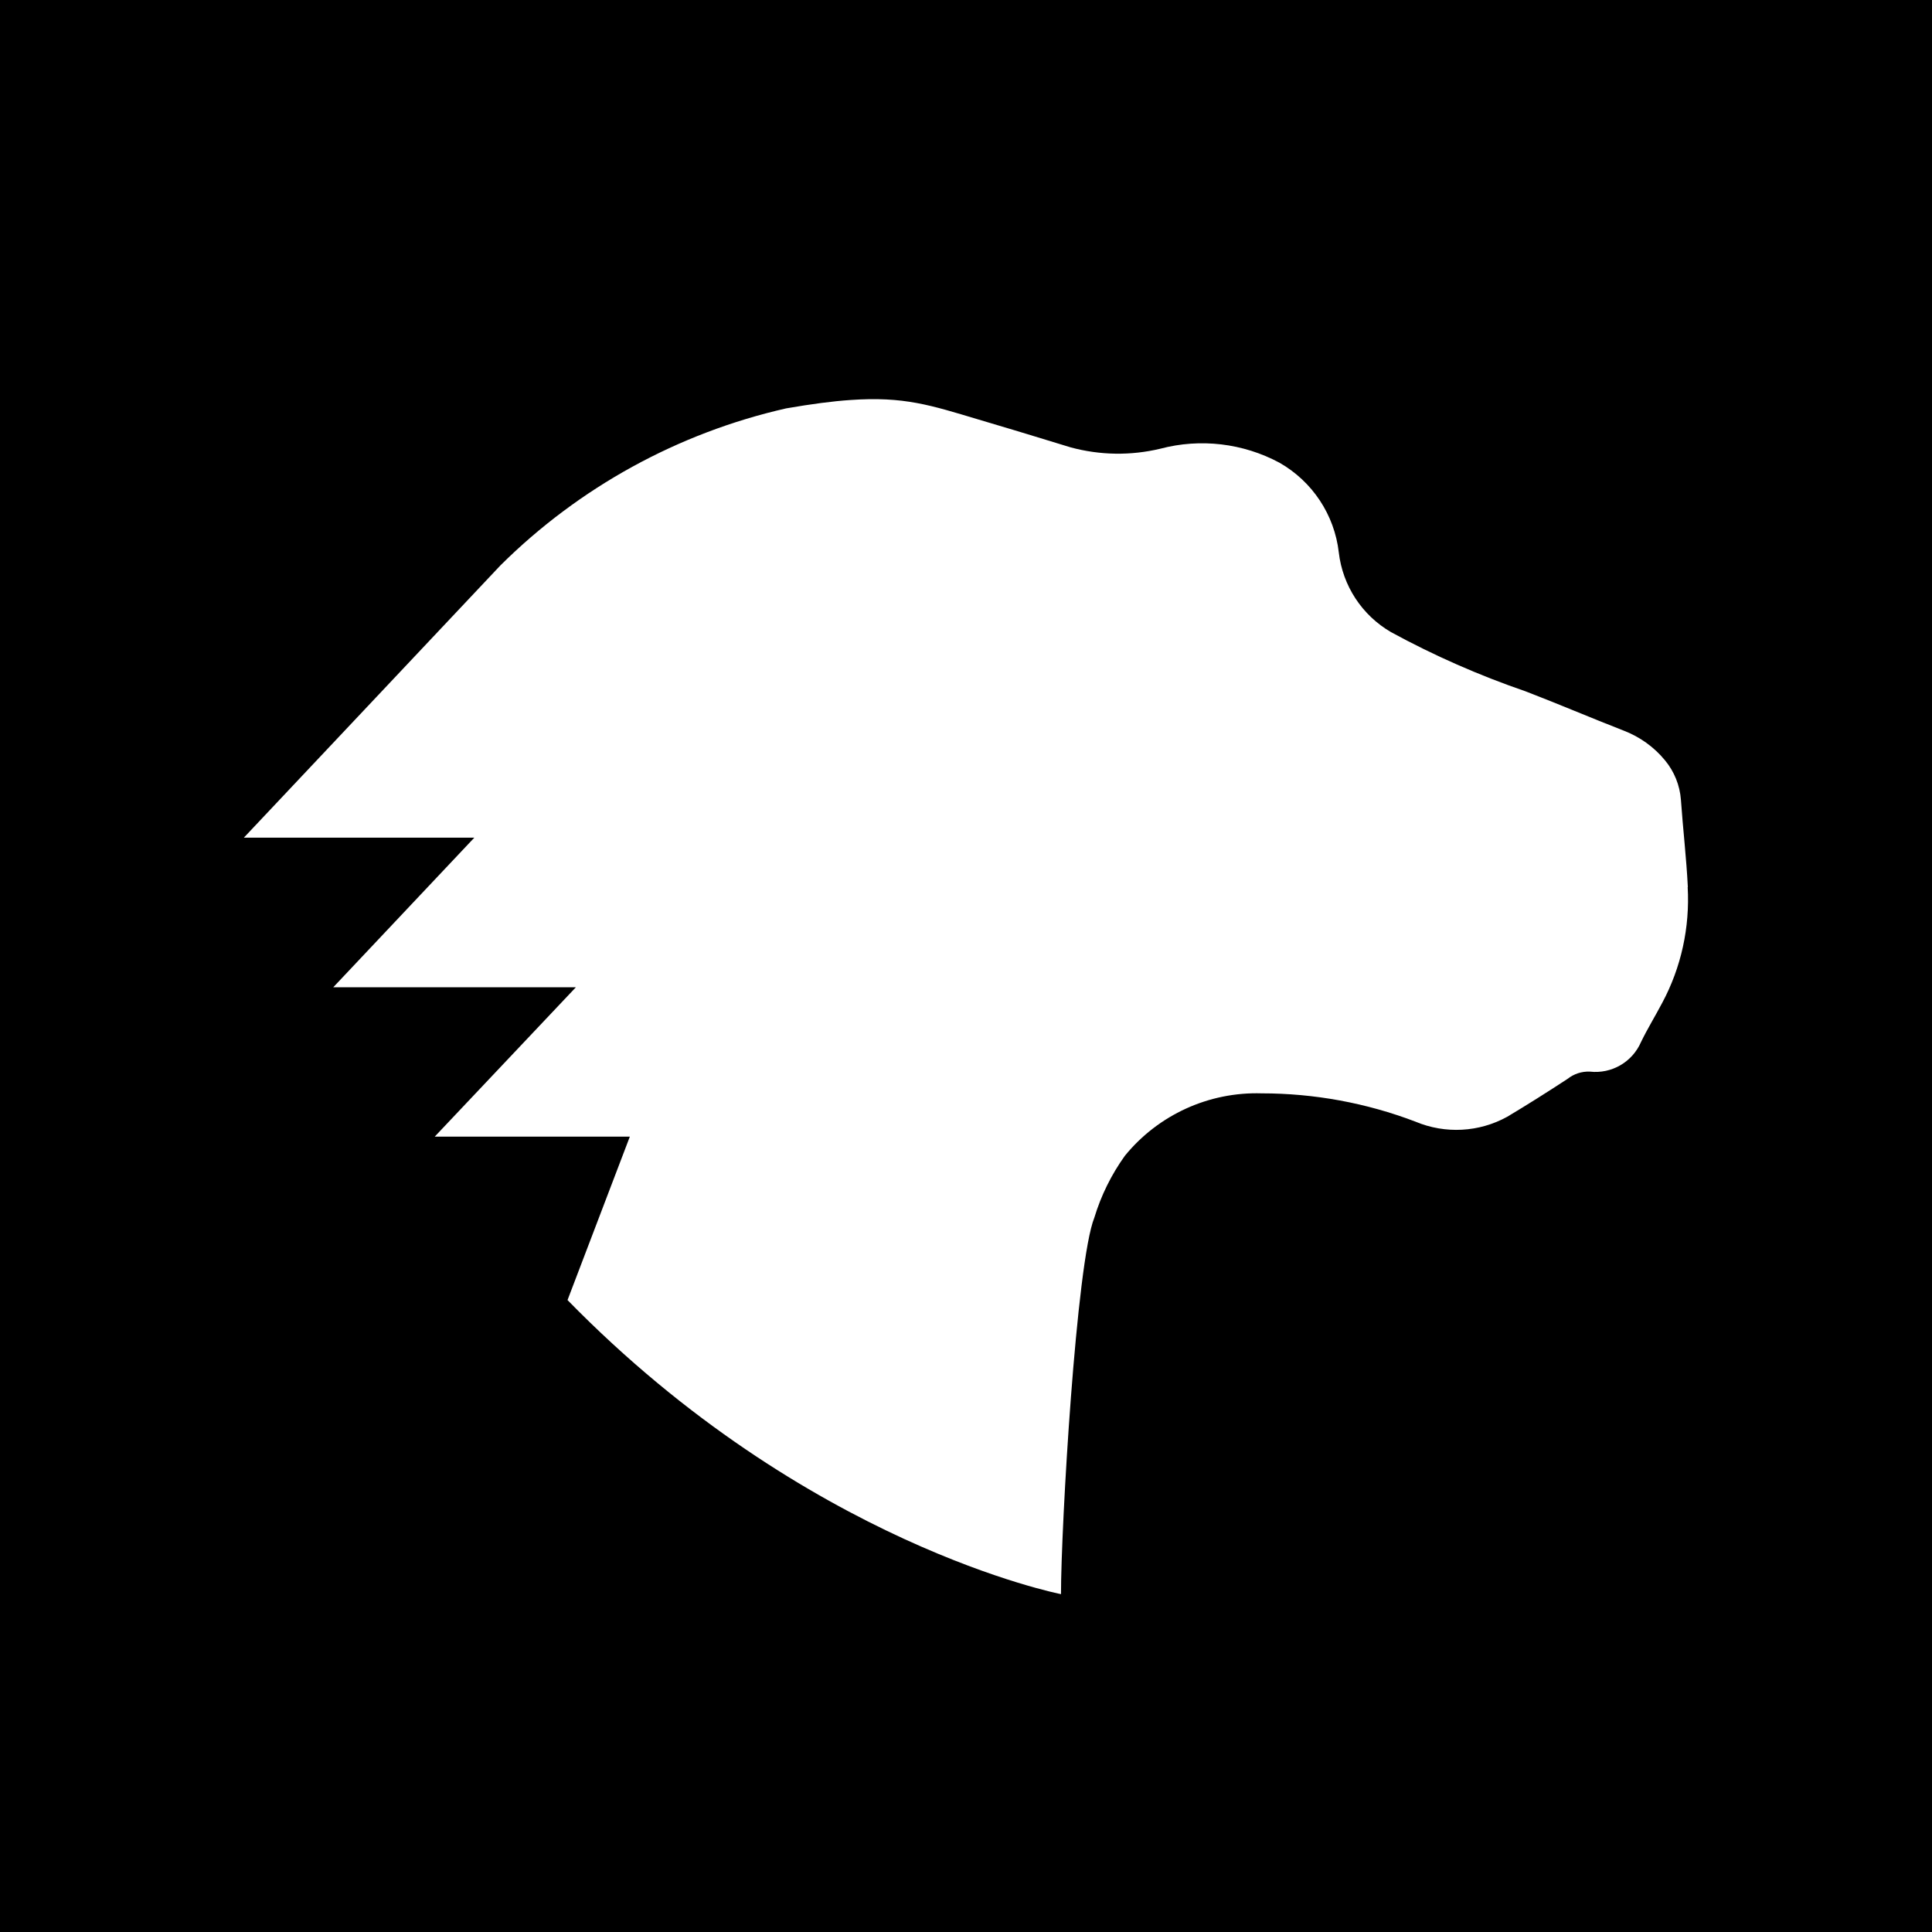
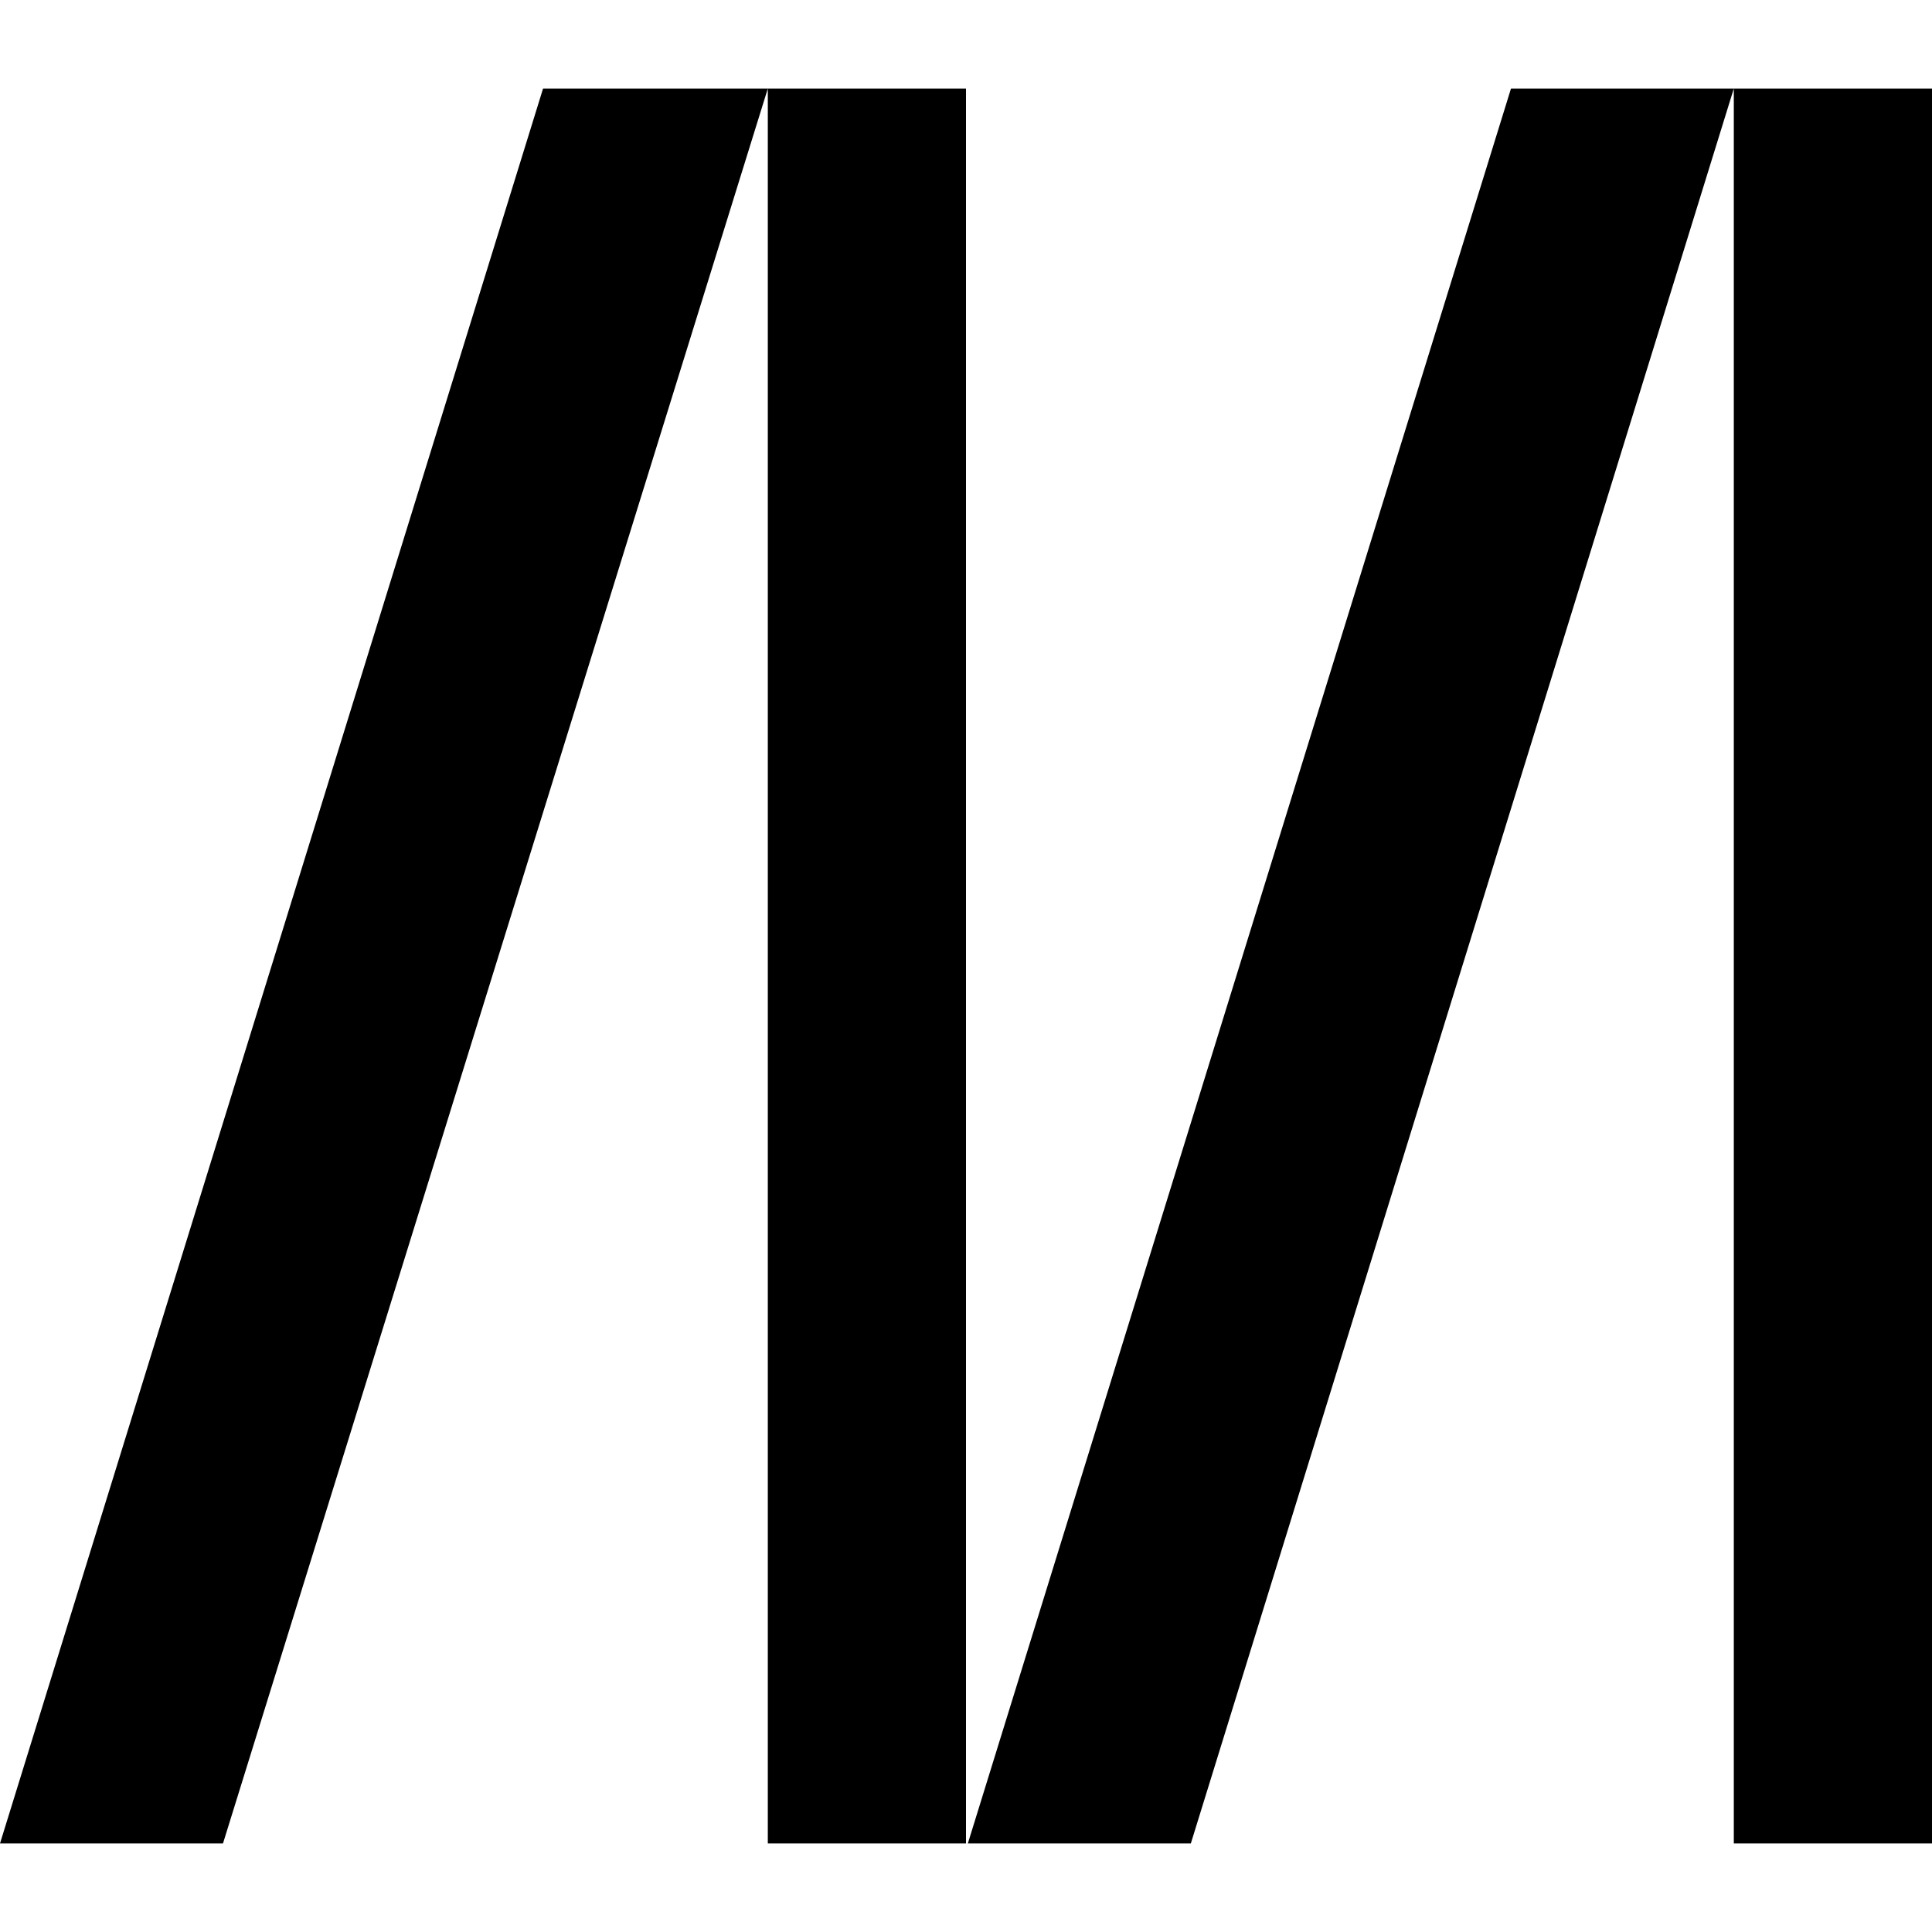
<svg xmlns="http://www.w3.org/2000/svg" role="img" viewBox="0 0 24 24">
-   <path d="M0 0v24h24V0zm10.564 4.969c.667-.047 1.001.066 1.59.242l.436.13.152.046.557.17c.365.099.748.105 1.115.017a2.033 2.033 0 011.48.174c.409.233.684.648.737 1.115.048.413.288.78.648.989.537.293 1.096.538 1.672.736.407.156.815.331 1.219.488.2.077.377.203.514.37a.87.87 0 01.197.49c.025.359.068.722.086 1.084h-.002c.028.5-.08.997-.317 1.439-.087.165-.183.321-.263.486a.616.616 0 01-.635.367.417.417 0 00-.277.09c-.246.161-.497.32-.75.471-.35.193-.77.216-1.141.06a5.36 5.36 0 00-1.908-.351 2.11 2.11 0 00-1.7.775 2.62 2.62 0 00-.38.77c-.223.55-.414 3.838-.414 4.676 0 0-3.161-.615-6.13-3.653l.774-2.03H5.4l1.754-1.856H4.14l1.752-1.858H3.029l3.188-3.383a7.349 7.349 0 013.549-1.95c.318-.055.576-.089.798-.104z" />
+   <path d="m21.538 1.1-6.745 21.8h-2.77L18.77 1.1ZM24 1.1v21.8h-2.462V1.1Zm-12 0v21.8H9.538V1.1Zm-2.462 0L2.77 22.9H0L6.746 1.1Z" />
</svg>
